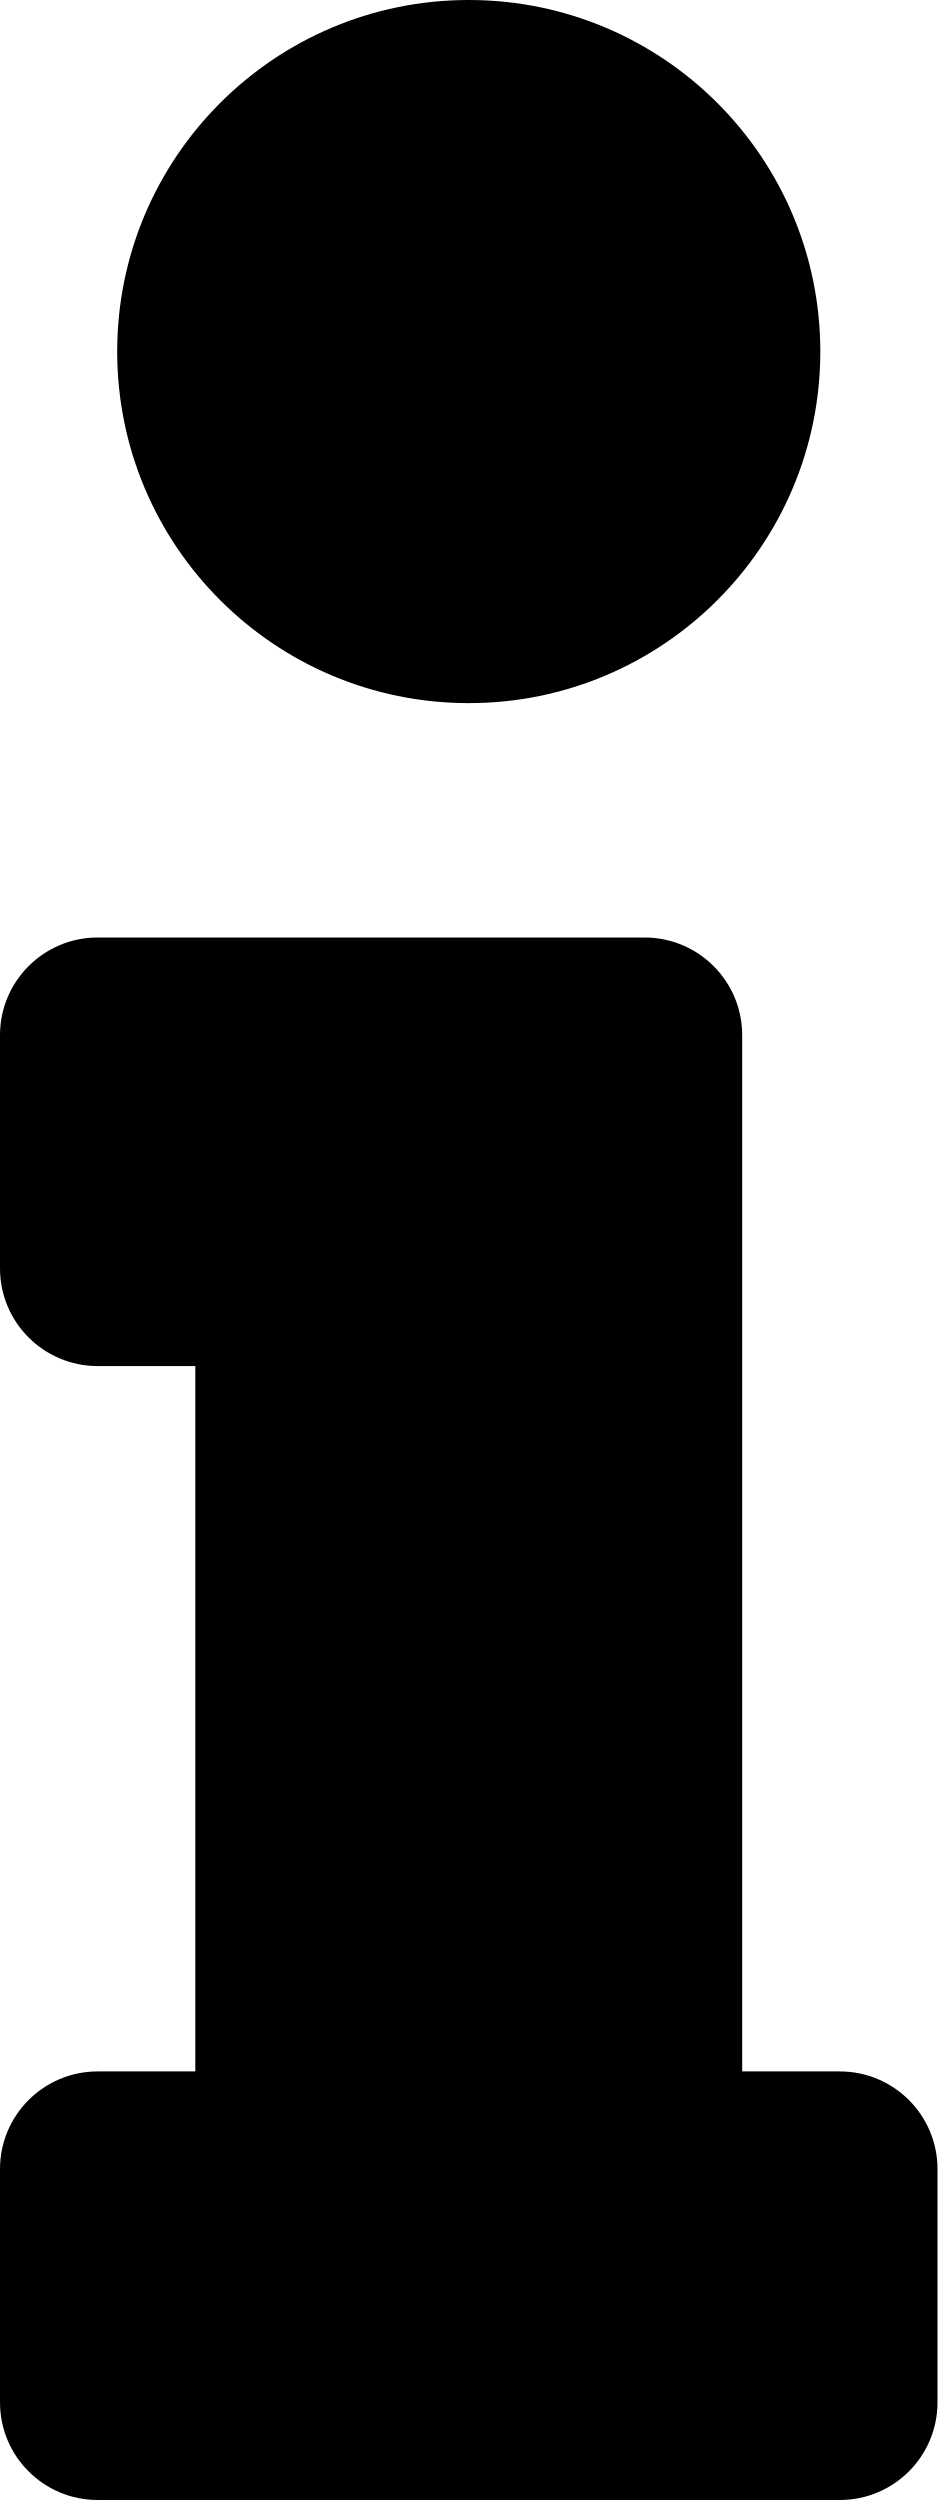
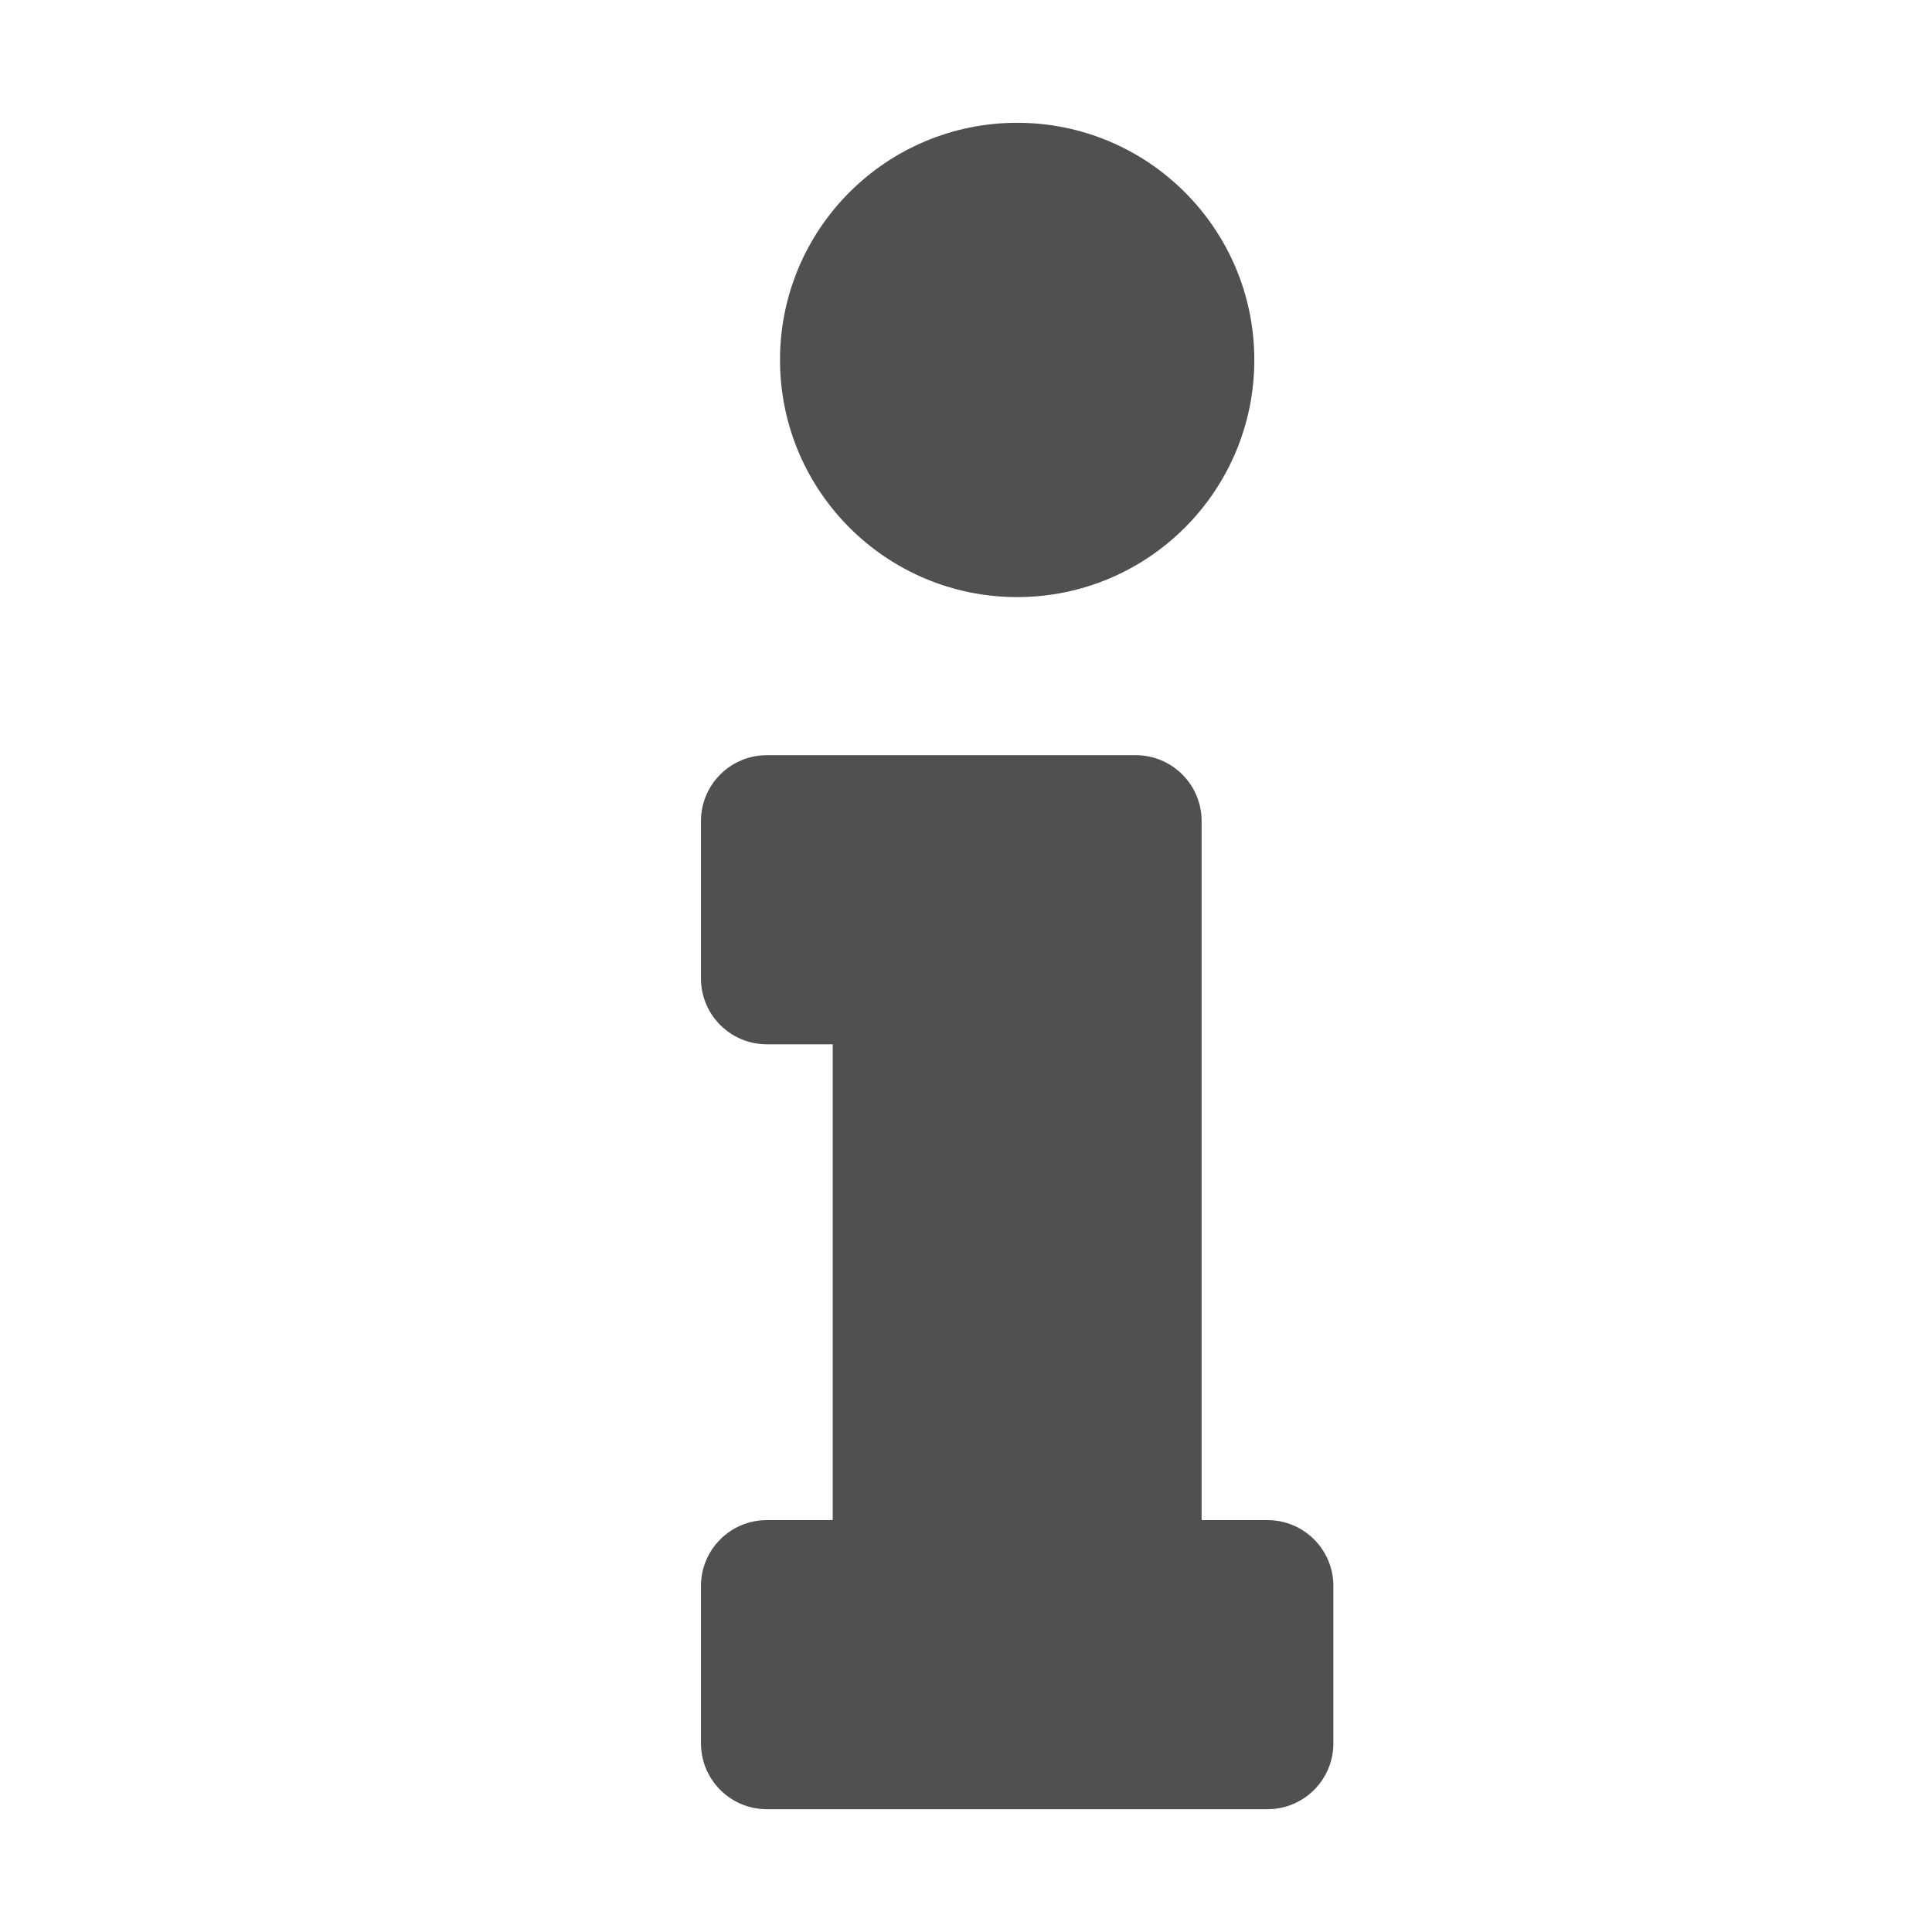
- <svg xmlns="http://www.w3.org/2000/svg" viewBox="0 0 192 512">
-   <path d="M20 424.229h20V279.771H20c-11.046 0-20-8.954-20-20V212c0-11.046 8.954-20 20-20h112c11.046 0 20 8.954 20 20v212.229h20c11.046 0 20 8.954 20 20V492c0 11.046-8.954 20-20 20H20c-11.046 0-20-8.954-20-20v-47.771c0-11.046 8.954-20 20-20zM96 0C56.235 0 24 32.235 24 72s32.235 72 72 72 72-32.235 72-72S135.764 0 96 0z" />
+ <svg xmlns="http://www.w3.org/2000/svg" viewBox="0 0 512 512" version="1.1" id="svg9123" width="512" height="512">
+   <defs id="defs9127" />
+   <path d="m 203.22,402.844 h 17.458 v -126.095 h -17.458 c -9.642,0 -17.458,-7.816 -17.458,-17.458 v -41.698 c 0,-9.642 7.816,-17.458 17.458,-17.458 h 97.763 c 9.642,0 17.458,7.816 17.458,17.458 v 185.251 h 17.458 c 9.642,0 17.458,7.816 17.458,17.458 V 462 c 0,9.642 -7.816,17.458 -17.458,17.458 H 203.22 c -9.642,0 -17.458,-7.816 -17.458,-17.458 v -41.698 c 0,-9.642 7.816,-17.458 17.458,-17.458 z M 269.559,32.542 c -34.71,0 -62.847,28.137 -62.847,62.847 0,34.71 28.137,62.847 62.847,62.847 34.71,0 62.847,-28.137 62.847,-62.847 0,-34.71 -28.138,-62.847 -62.847,-62.847 z" id="path9121" style="stroke-width:0.873;fill:#505050;fill-opacity:1" />
</svg>
